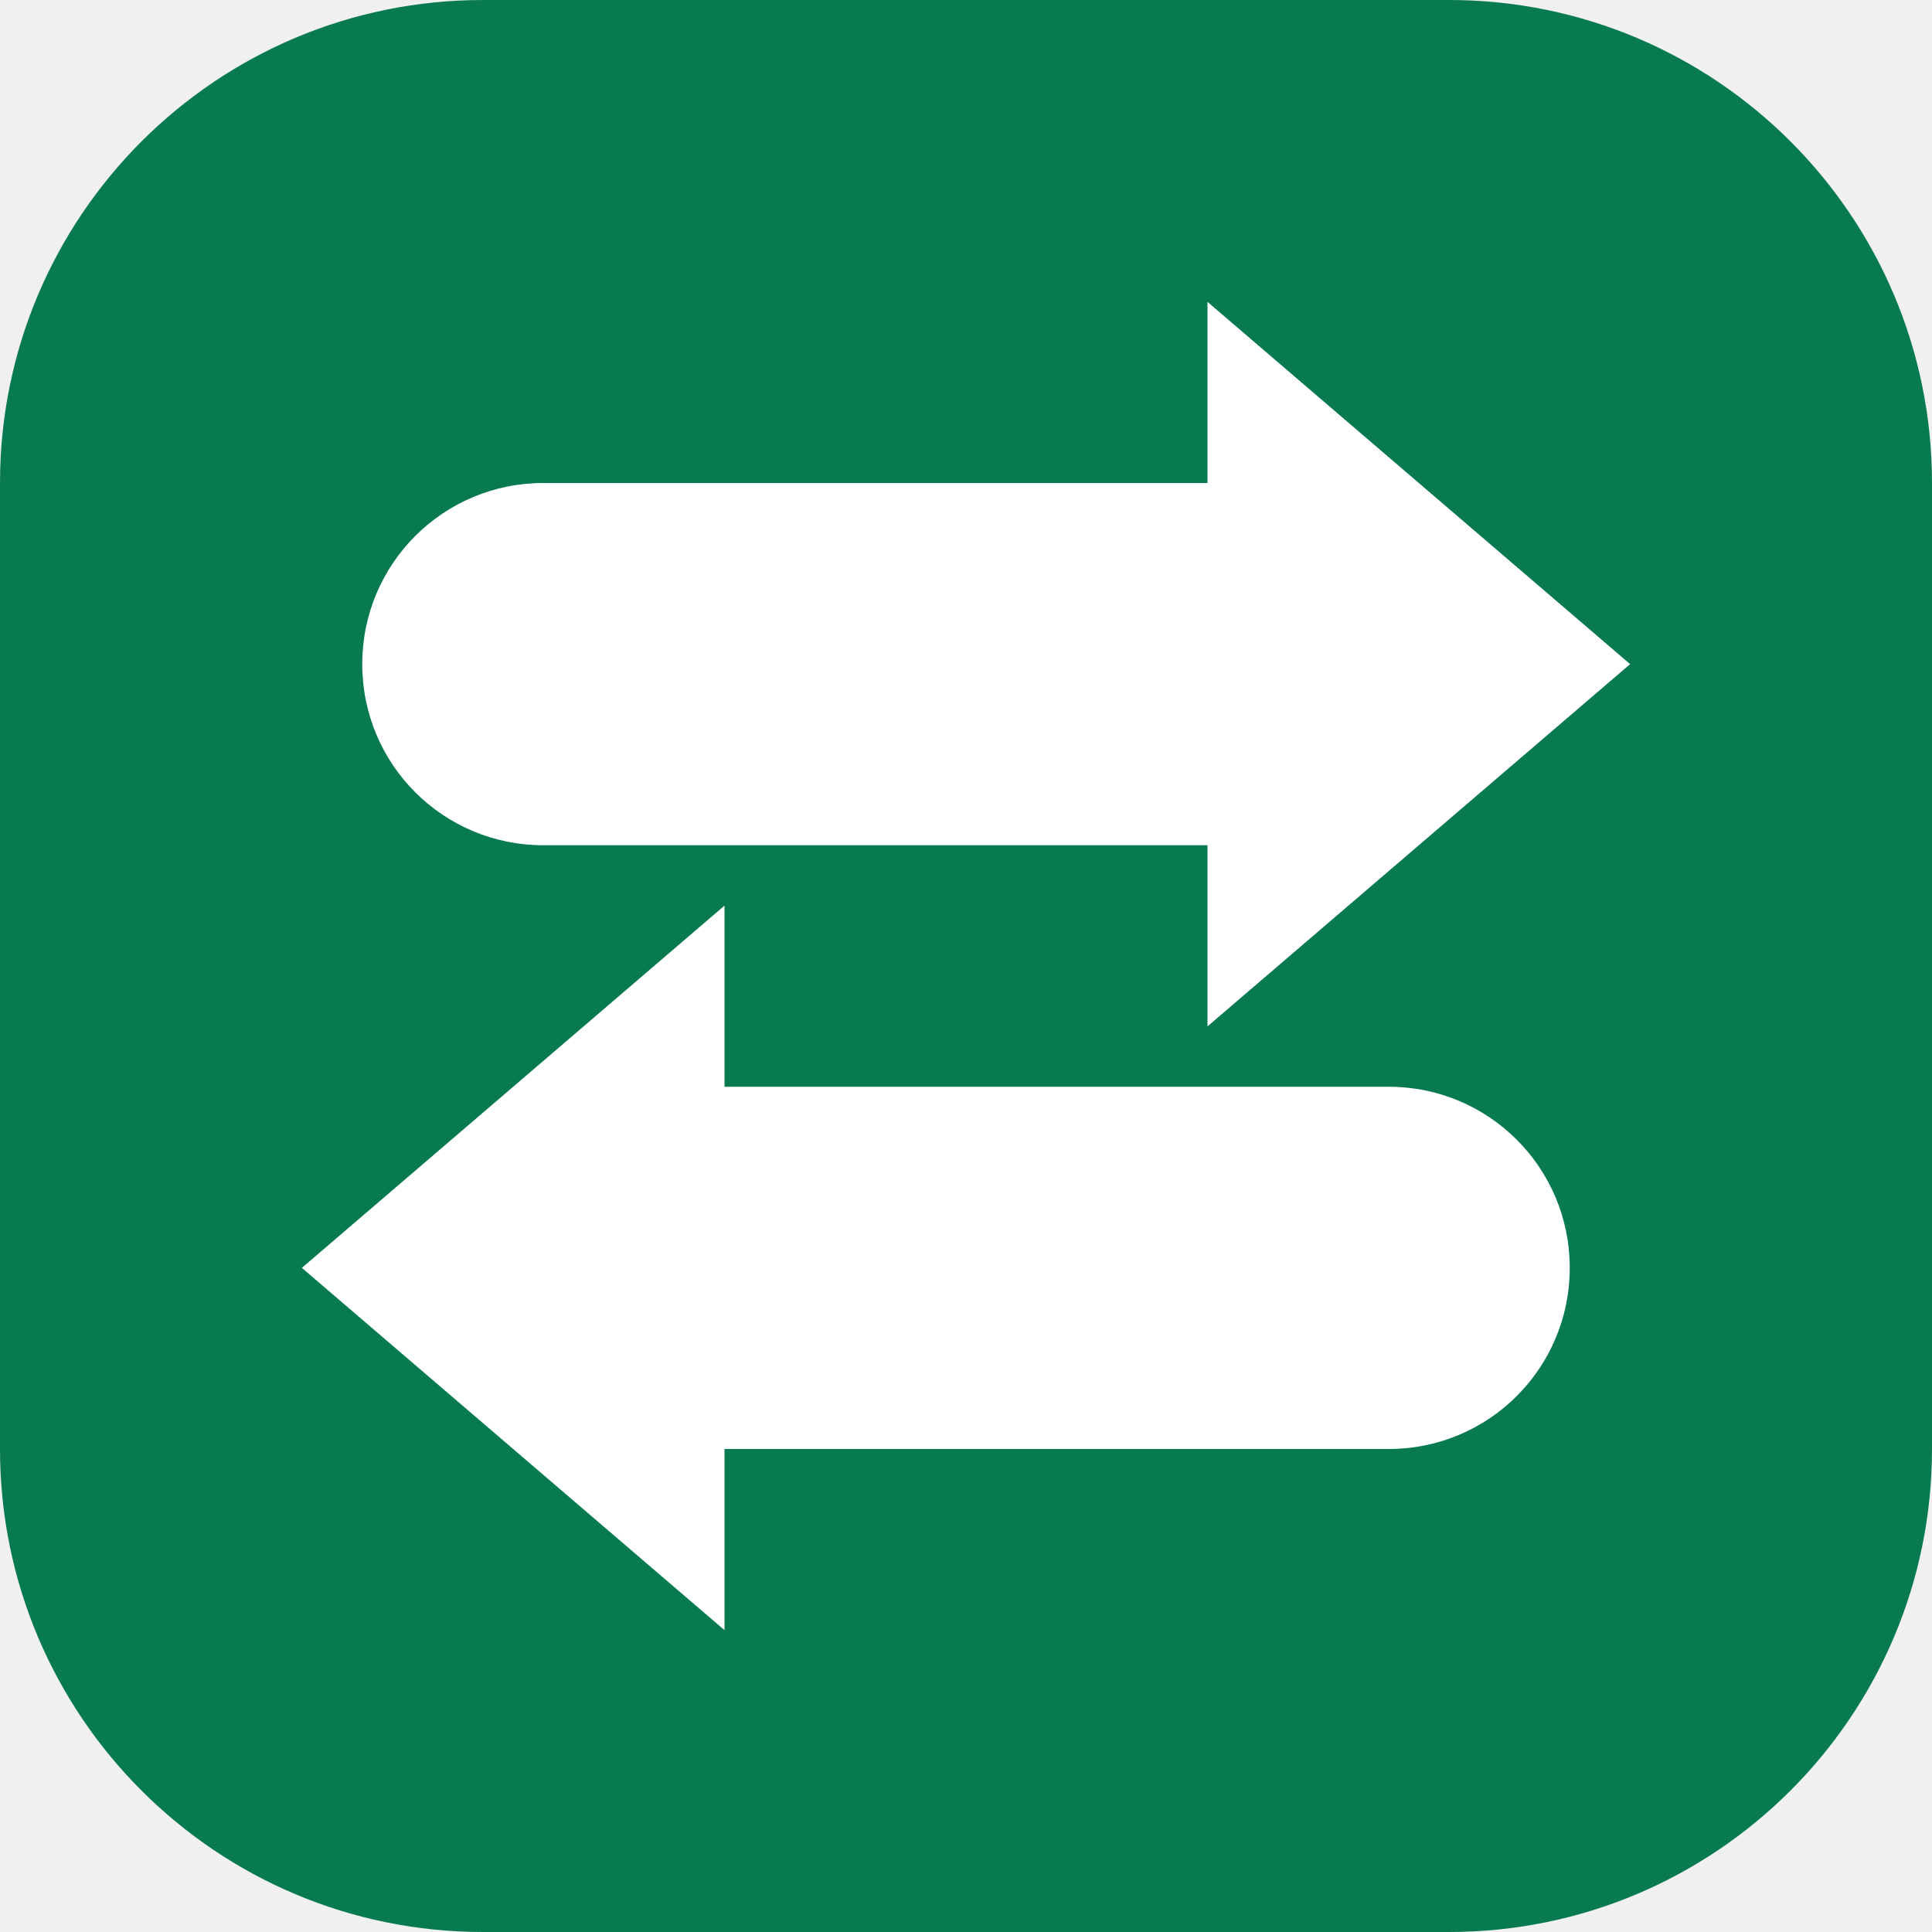
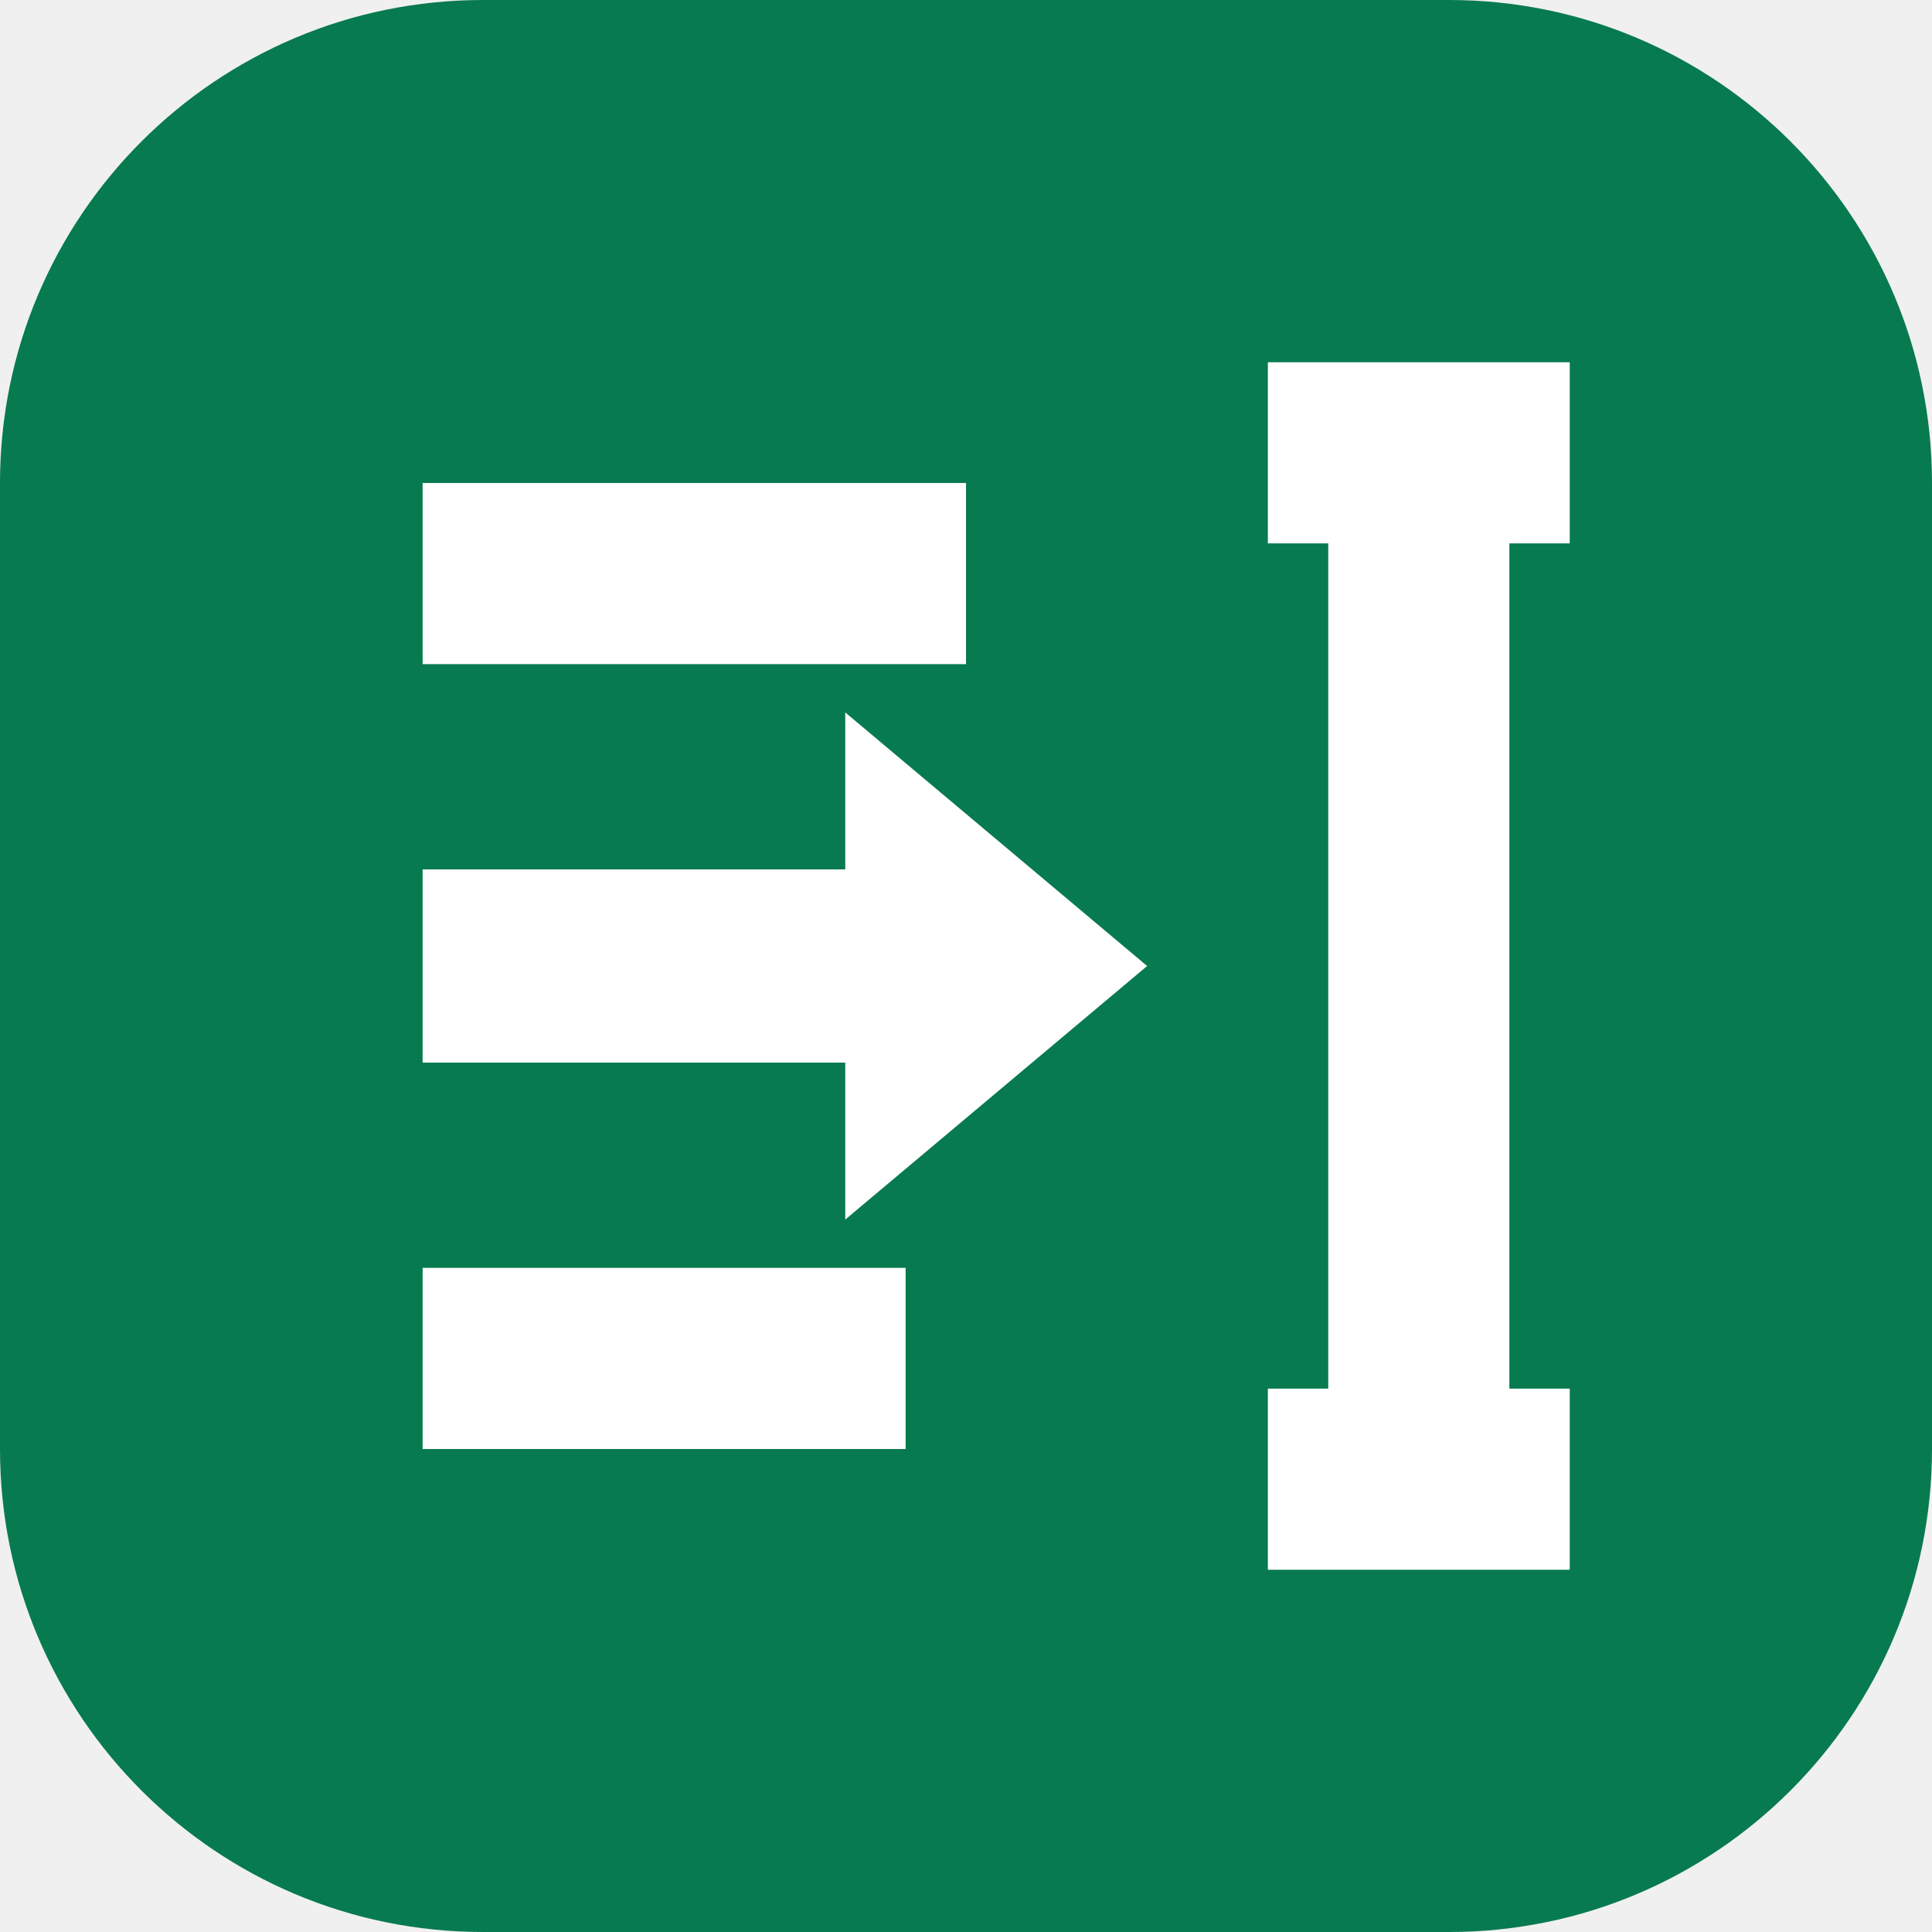
<svg xmlns="http://www.w3.org/2000/svg" width="16" height="16" viewBox="0 0 16 16">
  <rect x="0" y="0" width="16" height="16" rx="4" fill="#087A50" />
-   <path fill="#FFFFFF" d="M4.5 4 H10 V2.5 L13.5 5.5 L10 8.5 V7 H4.5 C3.67 7 3 6.33 3 5.5 C3 4.67 3.67 4 4.5 4 Z" />
-   <path fill="#FFFFFF" d="M11.5 9 H6 V7.5 L2.5 10.5 L6 13.5 V12 H11.5 C12.33 12 13 11.33 13 10.5 C13 9.67 12.33 9 11.5 9 Z" />
+   <path fill="#FFFFFF" d="M10.5 3 H13 V4.5 H12.5 V11.5 H13 V13 H10.5 V11.5 H11 V4.5 H10.5 Z" />
+   <path fill="#FFFFFF" d="M3.5 4 H8 V5.5 H3.5 Z M3.5 10.5 H7.5 V12 H3.5 Z M3.5 7.2 H7 V5.9 L9.5 8 L7 10.1 V8.8 H3.5 Z" />
</svg>
